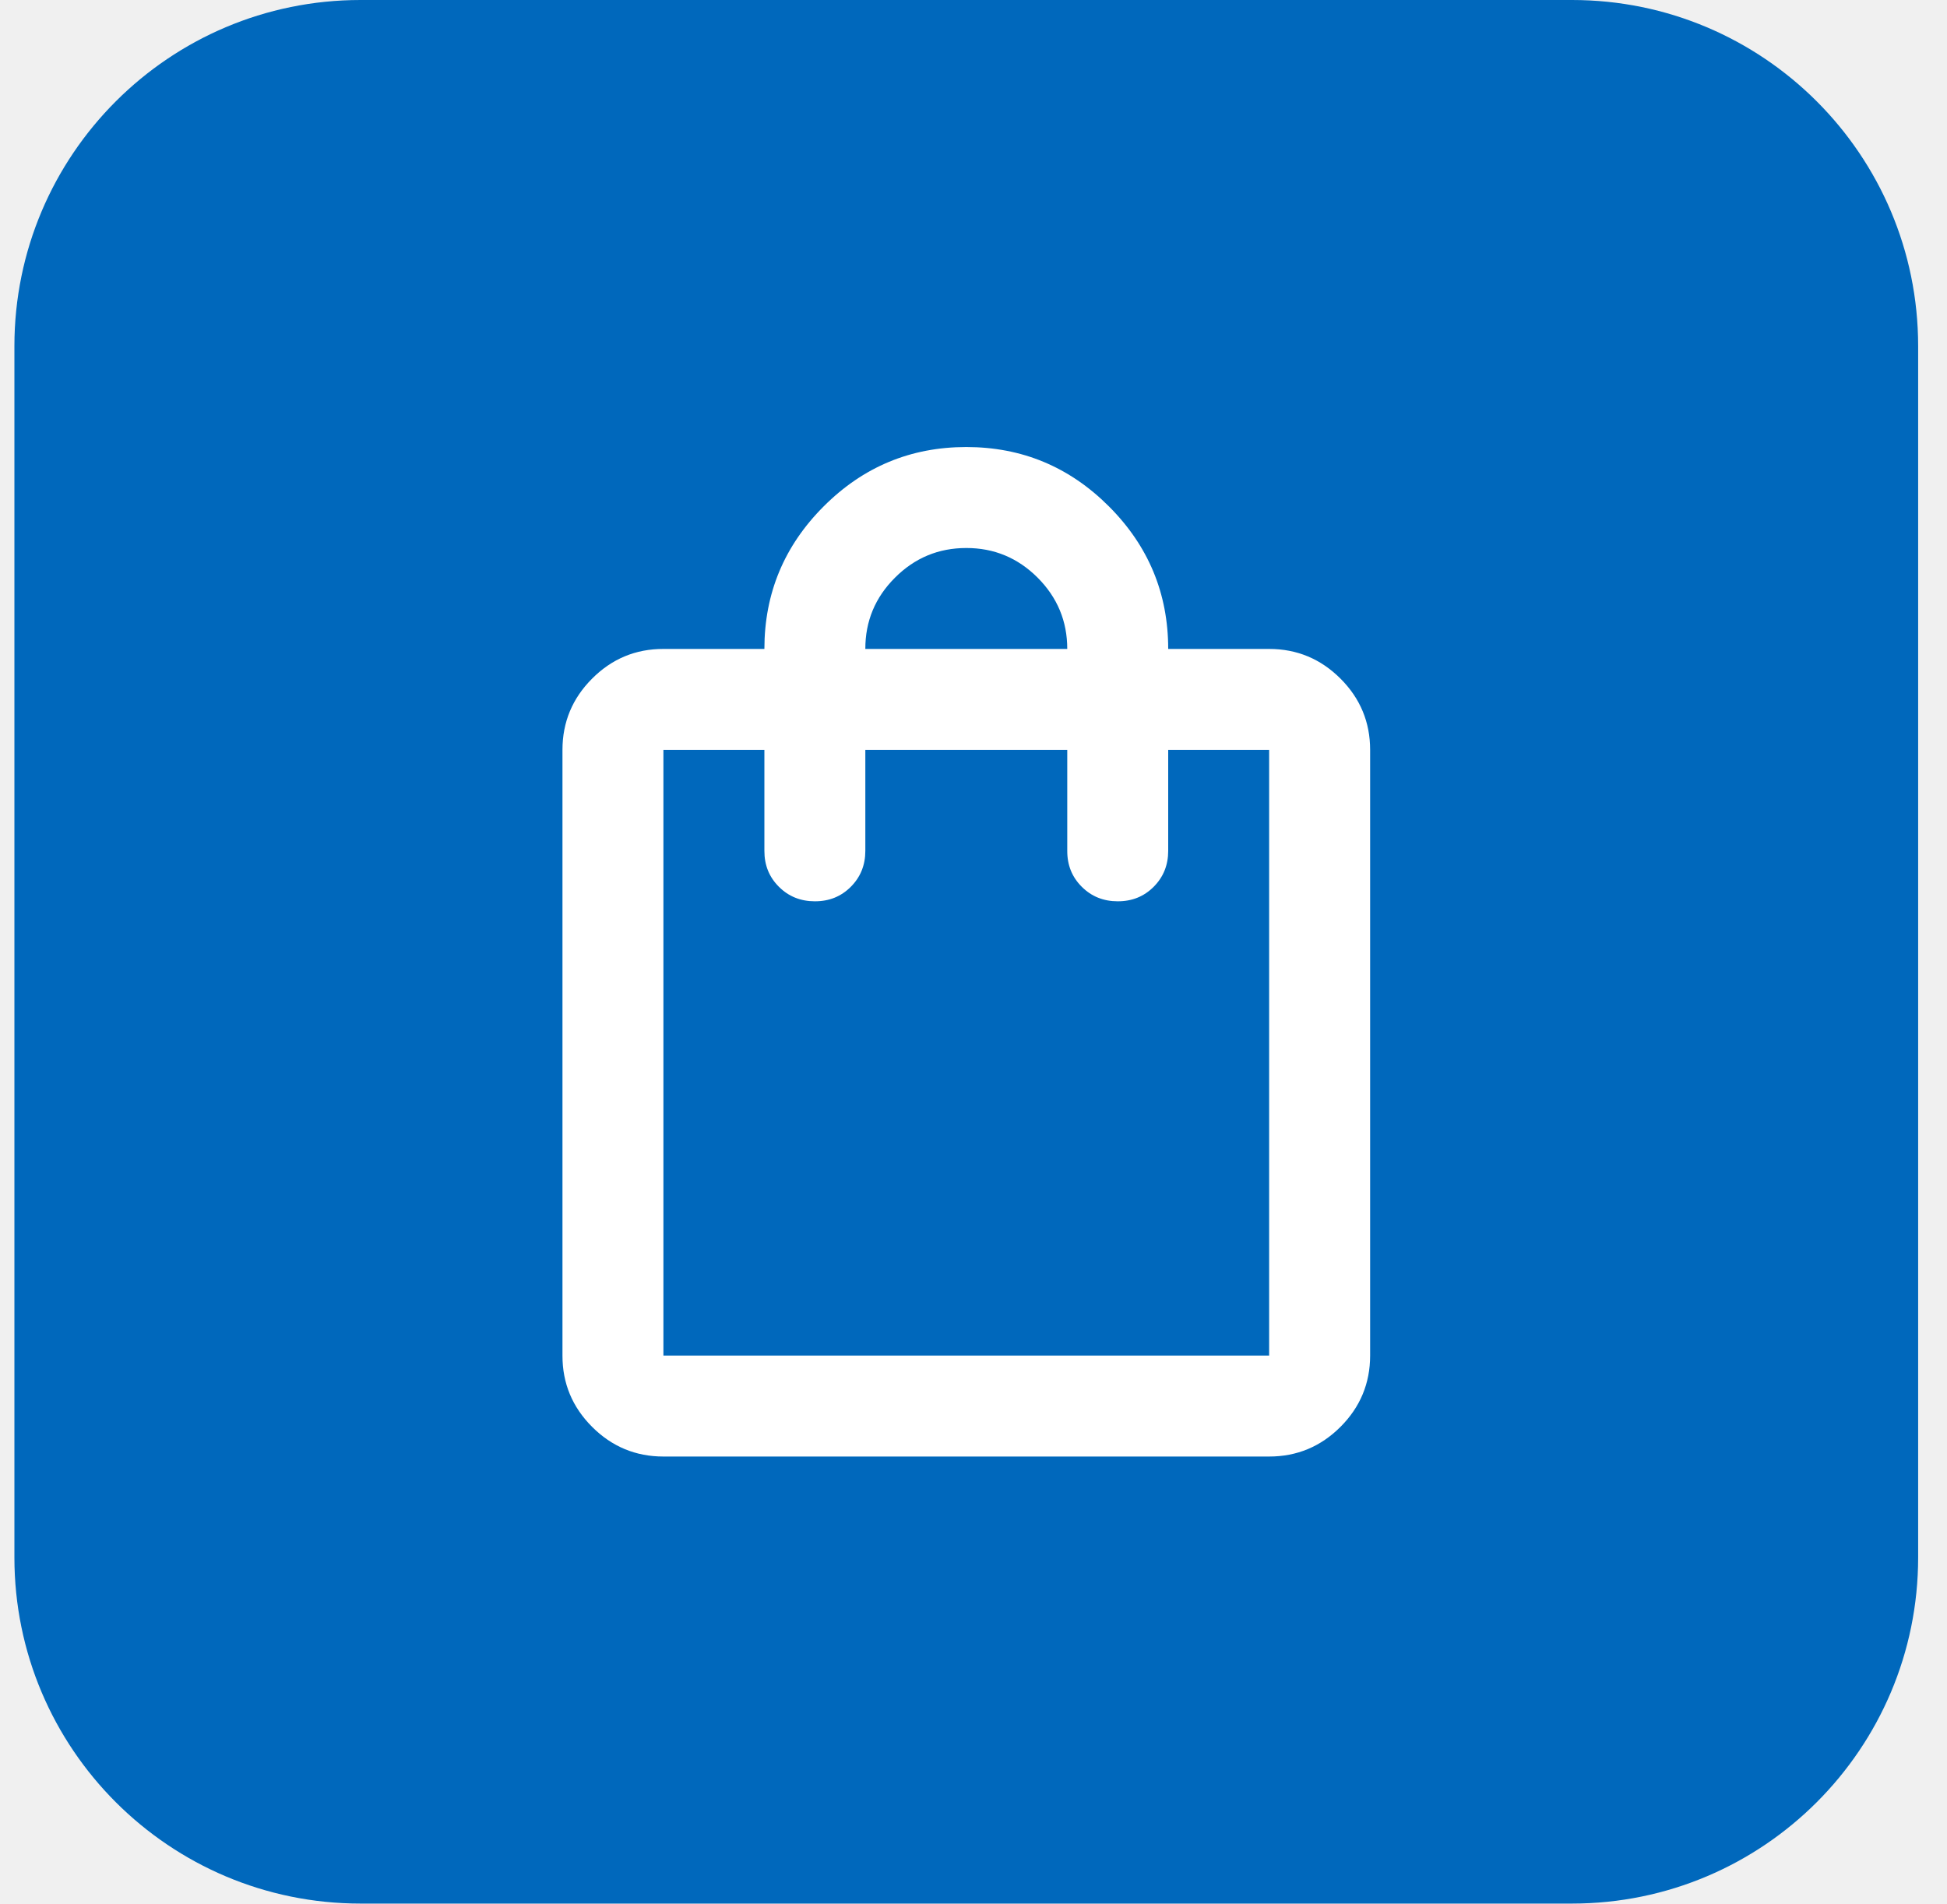
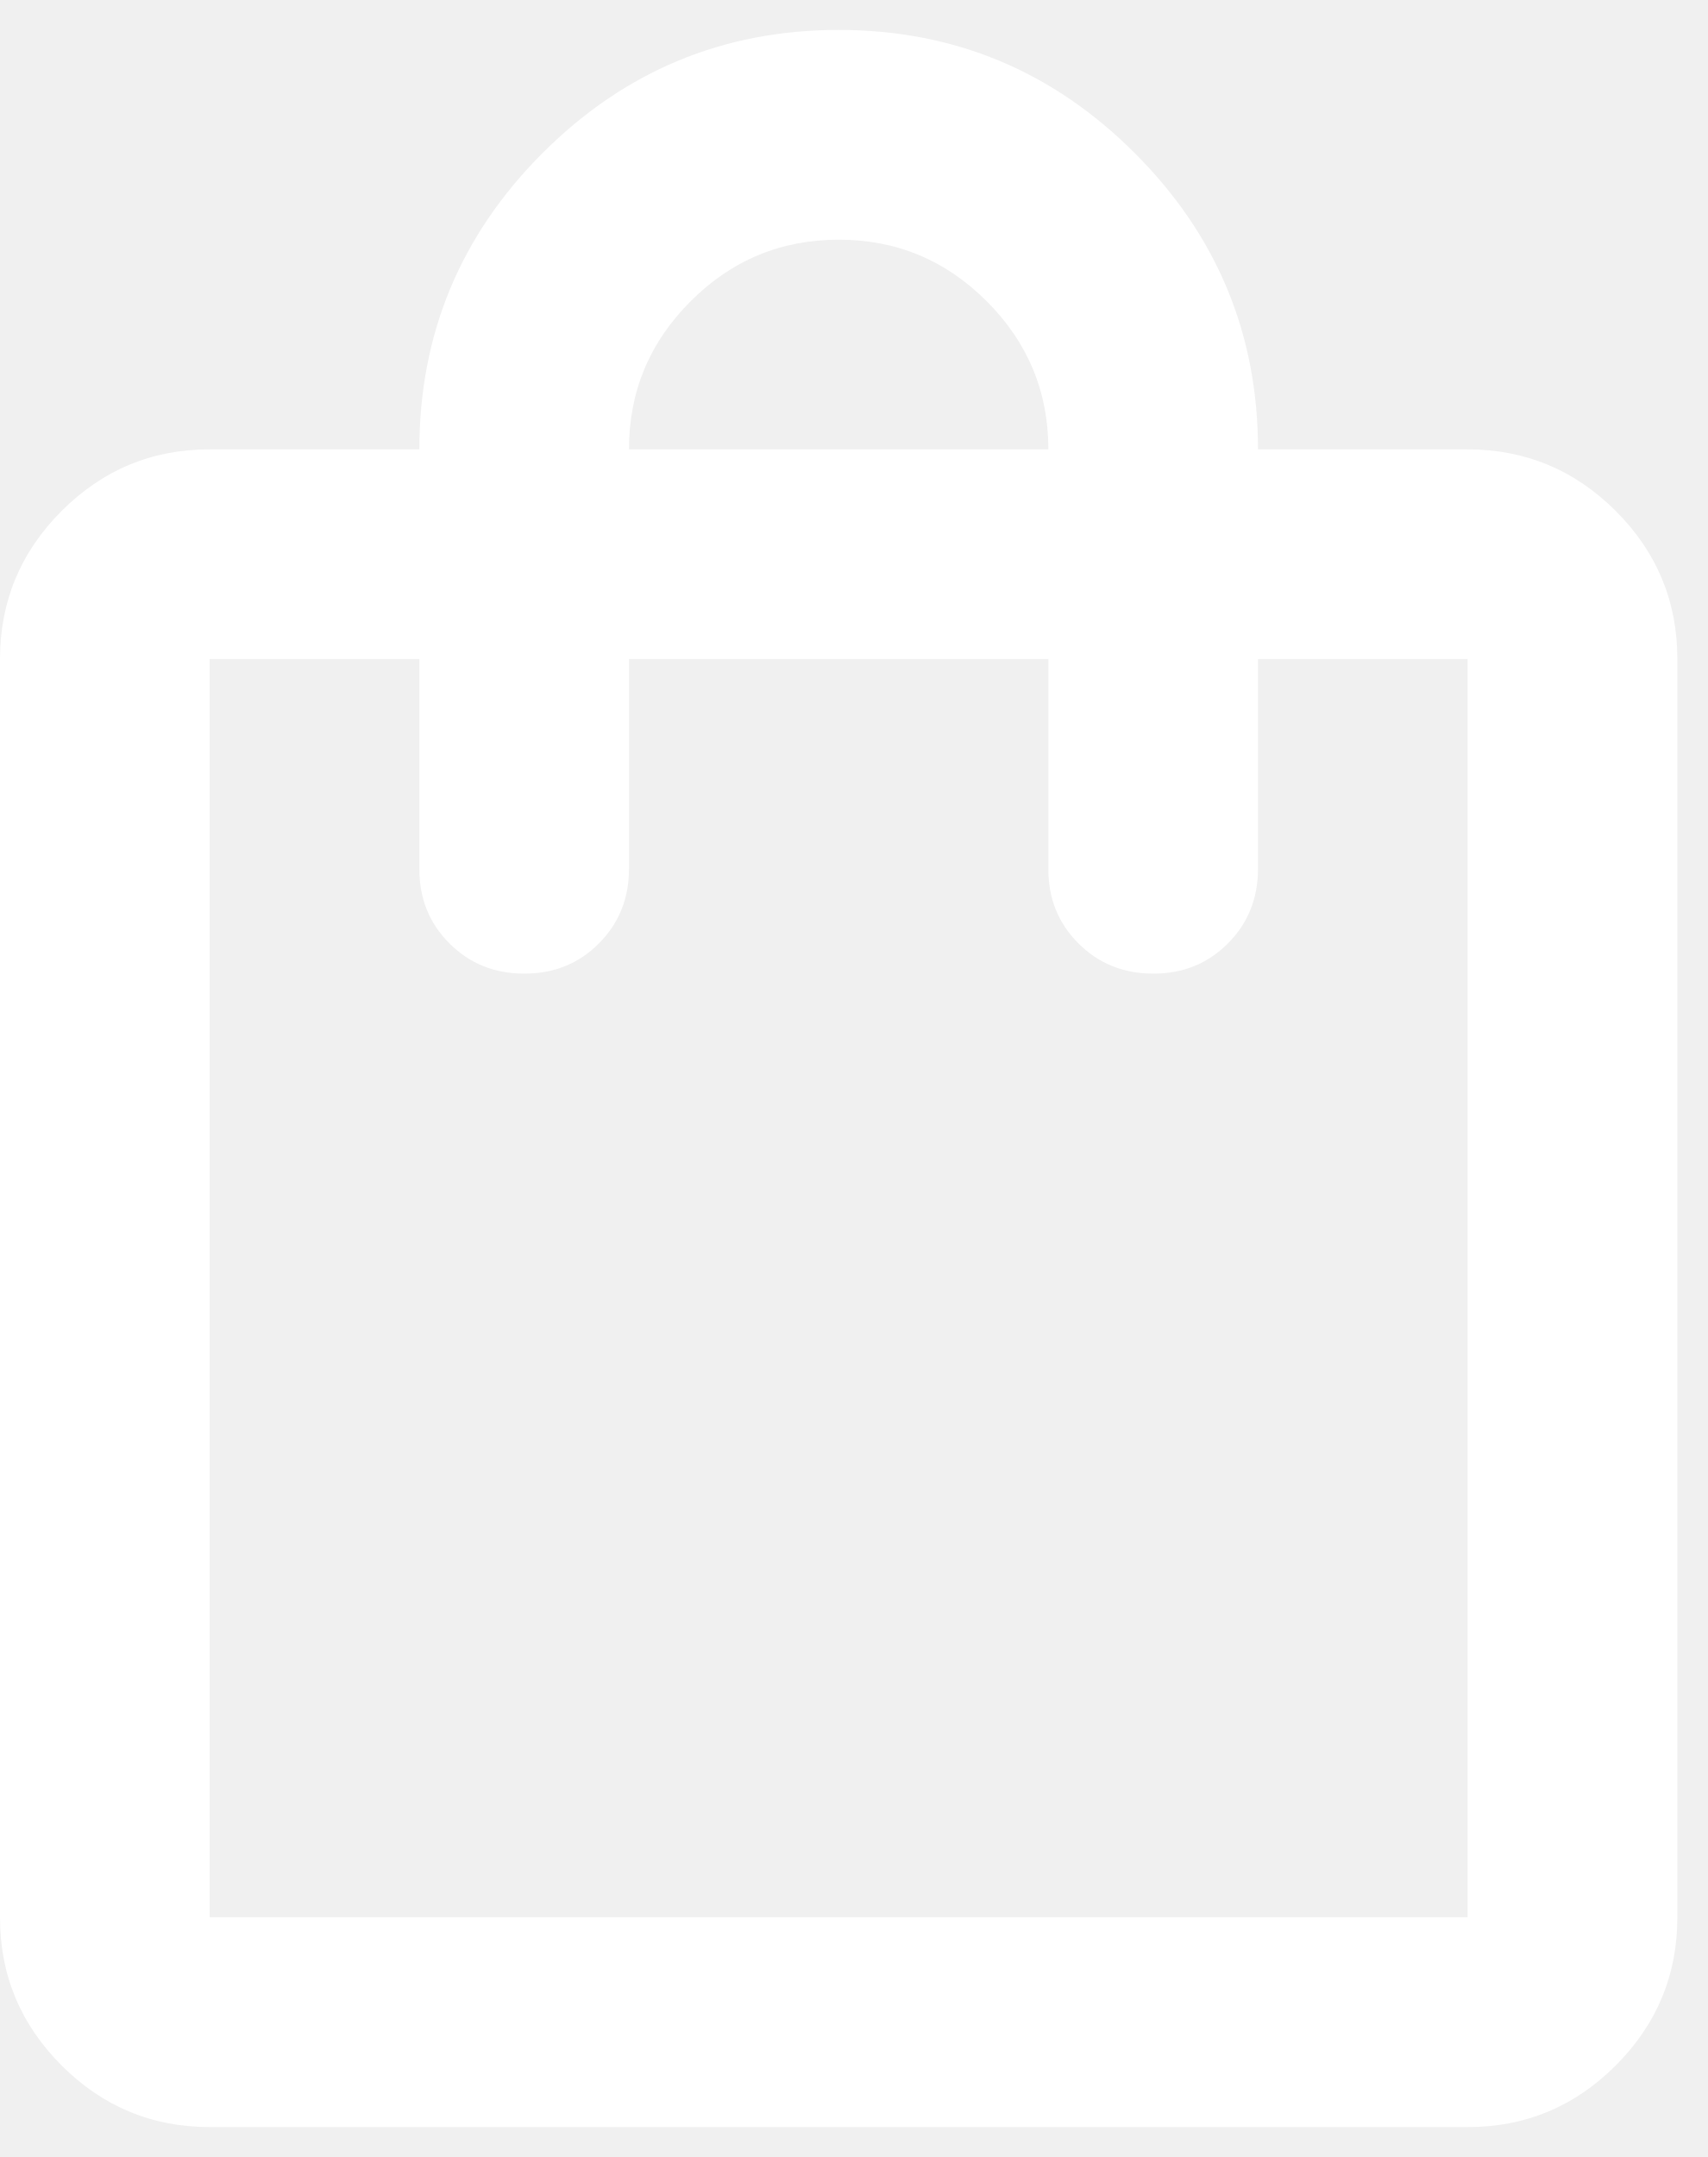
- <svg xmlns="http://www.w3.org/2000/svg" width="45" height="44" viewBox="0 0 45 44" fill="none">
-   <rect x="0.333" width="44" height="44" rx="8" fill="#0068BC" />
-   <path d="M15.333 33.667C14.692 33.667 14.142 33.438 13.685 32.981C13.227 32.523 12.999 31.974 13 31.333V17.333C13 16.692 13.229 16.142 13.686 15.685C14.143 15.227 14.692 14.999 15.333 15H17.667C17.667 13.717 18.124 12.618 19.038 11.704C19.951 10.79 21.05 10.333 22.333 10.333C23.617 10.333 24.715 10.79 25.629 11.704C26.543 12.618 27 13.717 27 15H29.333C29.975 15 30.524 15.229 30.982 15.686C31.439 16.143 31.667 16.692 31.667 17.333V31.333C31.667 31.975 31.438 32.525 30.981 32.982C30.523 33.439 29.974 33.667 29.333 33.667H15.333ZM15.333 31.333H29.333V17.333H27V19.667C27 19.997 26.888 20.274 26.664 20.498C26.44 20.723 26.163 20.834 25.833 20.833C25.503 20.833 25.226 20.721 25.002 20.497C24.777 20.273 24.666 19.997 24.667 19.667V17.333H20V19.667C20 19.997 19.888 20.274 19.664 20.498C19.44 20.723 19.163 20.834 18.833 20.833C18.503 20.833 18.226 20.721 18.002 20.497C17.777 20.273 17.666 19.997 17.667 19.667V17.333H15.333V31.333ZM20 15H24.667C24.667 14.358 24.438 13.809 23.981 13.351C23.523 12.894 22.974 12.666 22.333 12.667C21.692 12.667 21.142 12.895 20.685 13.353C20.227 13.81 19.999 14.359 20 15Z" fill="white" />
+ <svg xmlns="http://www.w3.org/2000/svg" width="19" height="24" viewBox="0 0 19 24" fill="none">
+   <path d="M2.333 23.667C1.692 23.667 1.142 23.438 0.685 22.981C0.228 22.523 -0.001 21.974 1.98076e-06 21.333V7.333C1.98076e-06 6.692 0.229 6.142 0.686 5.685C1.143 5.228 1.692 4.999 2.333 5H4.667C4.667 3.717 5.124 2.618 6.037 1.704C6.951 0.79 8.05 0.333 9.333 0.333C10.617 0.333 11.715 0.79 12.629 1.704C13.543 2.618 14 3.717 14 5H16.333C16.975 5 17.524 5.229 17.982 5.686C18.439 6.143 18.667 6.692 18.667 7.333V21.333C18.667 21.975 18.438 22.524 17.981 22.982C17.523 23.439 16.974 23.668 16.333 23.667H2.333ZM2.333 21.333H16.333V7.333H14V9.667C14 9.997 13.888 10.274 13.664 10.498C13.44 10.723 13.163 10.834 12.833 10.833C12.503 10.833 12.226 10.721 12.002 10.497C11.777 10.273 11.666 9.996 11.667 9.667V7.333H7V9.667C7 9.997 6.888 10.274 6.664 10.498C6.44 10.723 6.163 10.834 5.833 10.833C5.503 10.833 5.226 10.721 5.002 10.497C4.777 10.273 4.666 9.996 4.667 9.667V7.333H2.333V21.333ZM7 5H11.667C11.667 4.358 11.438 3.809 10.981 3.352C10.523 2.894 9.974 2.666 9.333 2.667C8.692 2.667 8.142 2.895 7.685 3.353C7.228 3.81 6.999 4.359 7 5Z" fill="white" />
</svg>
